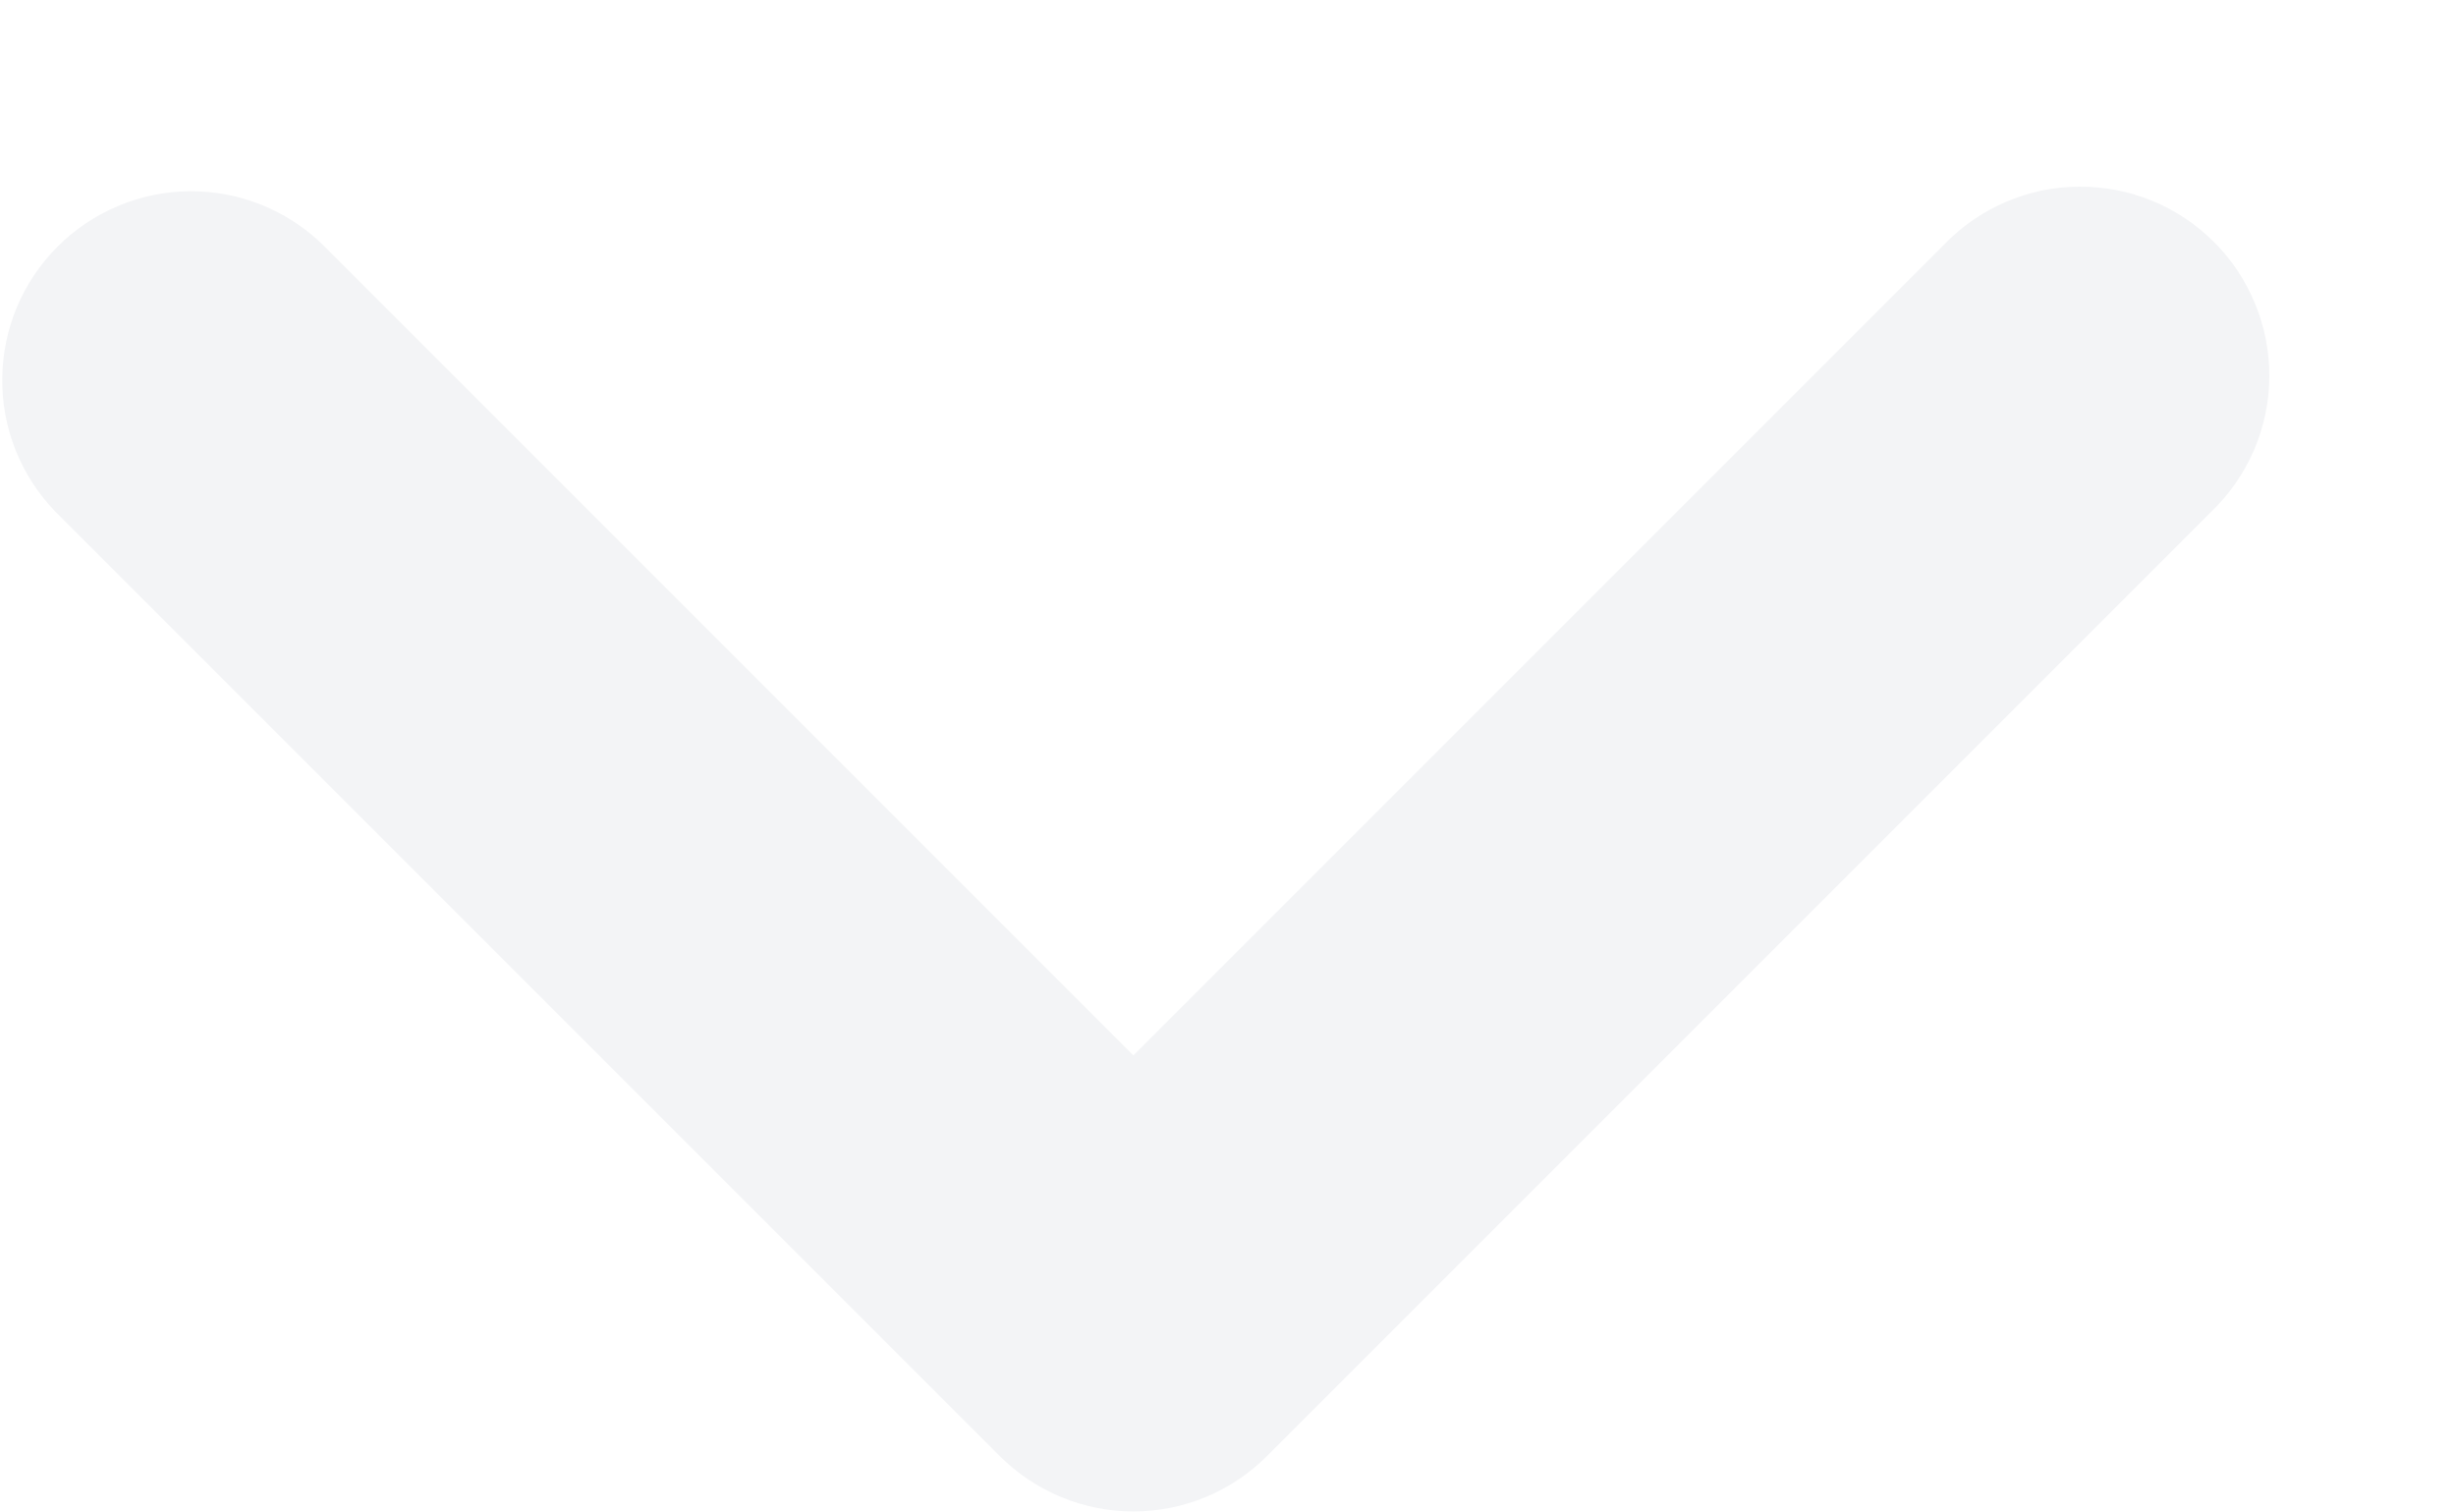
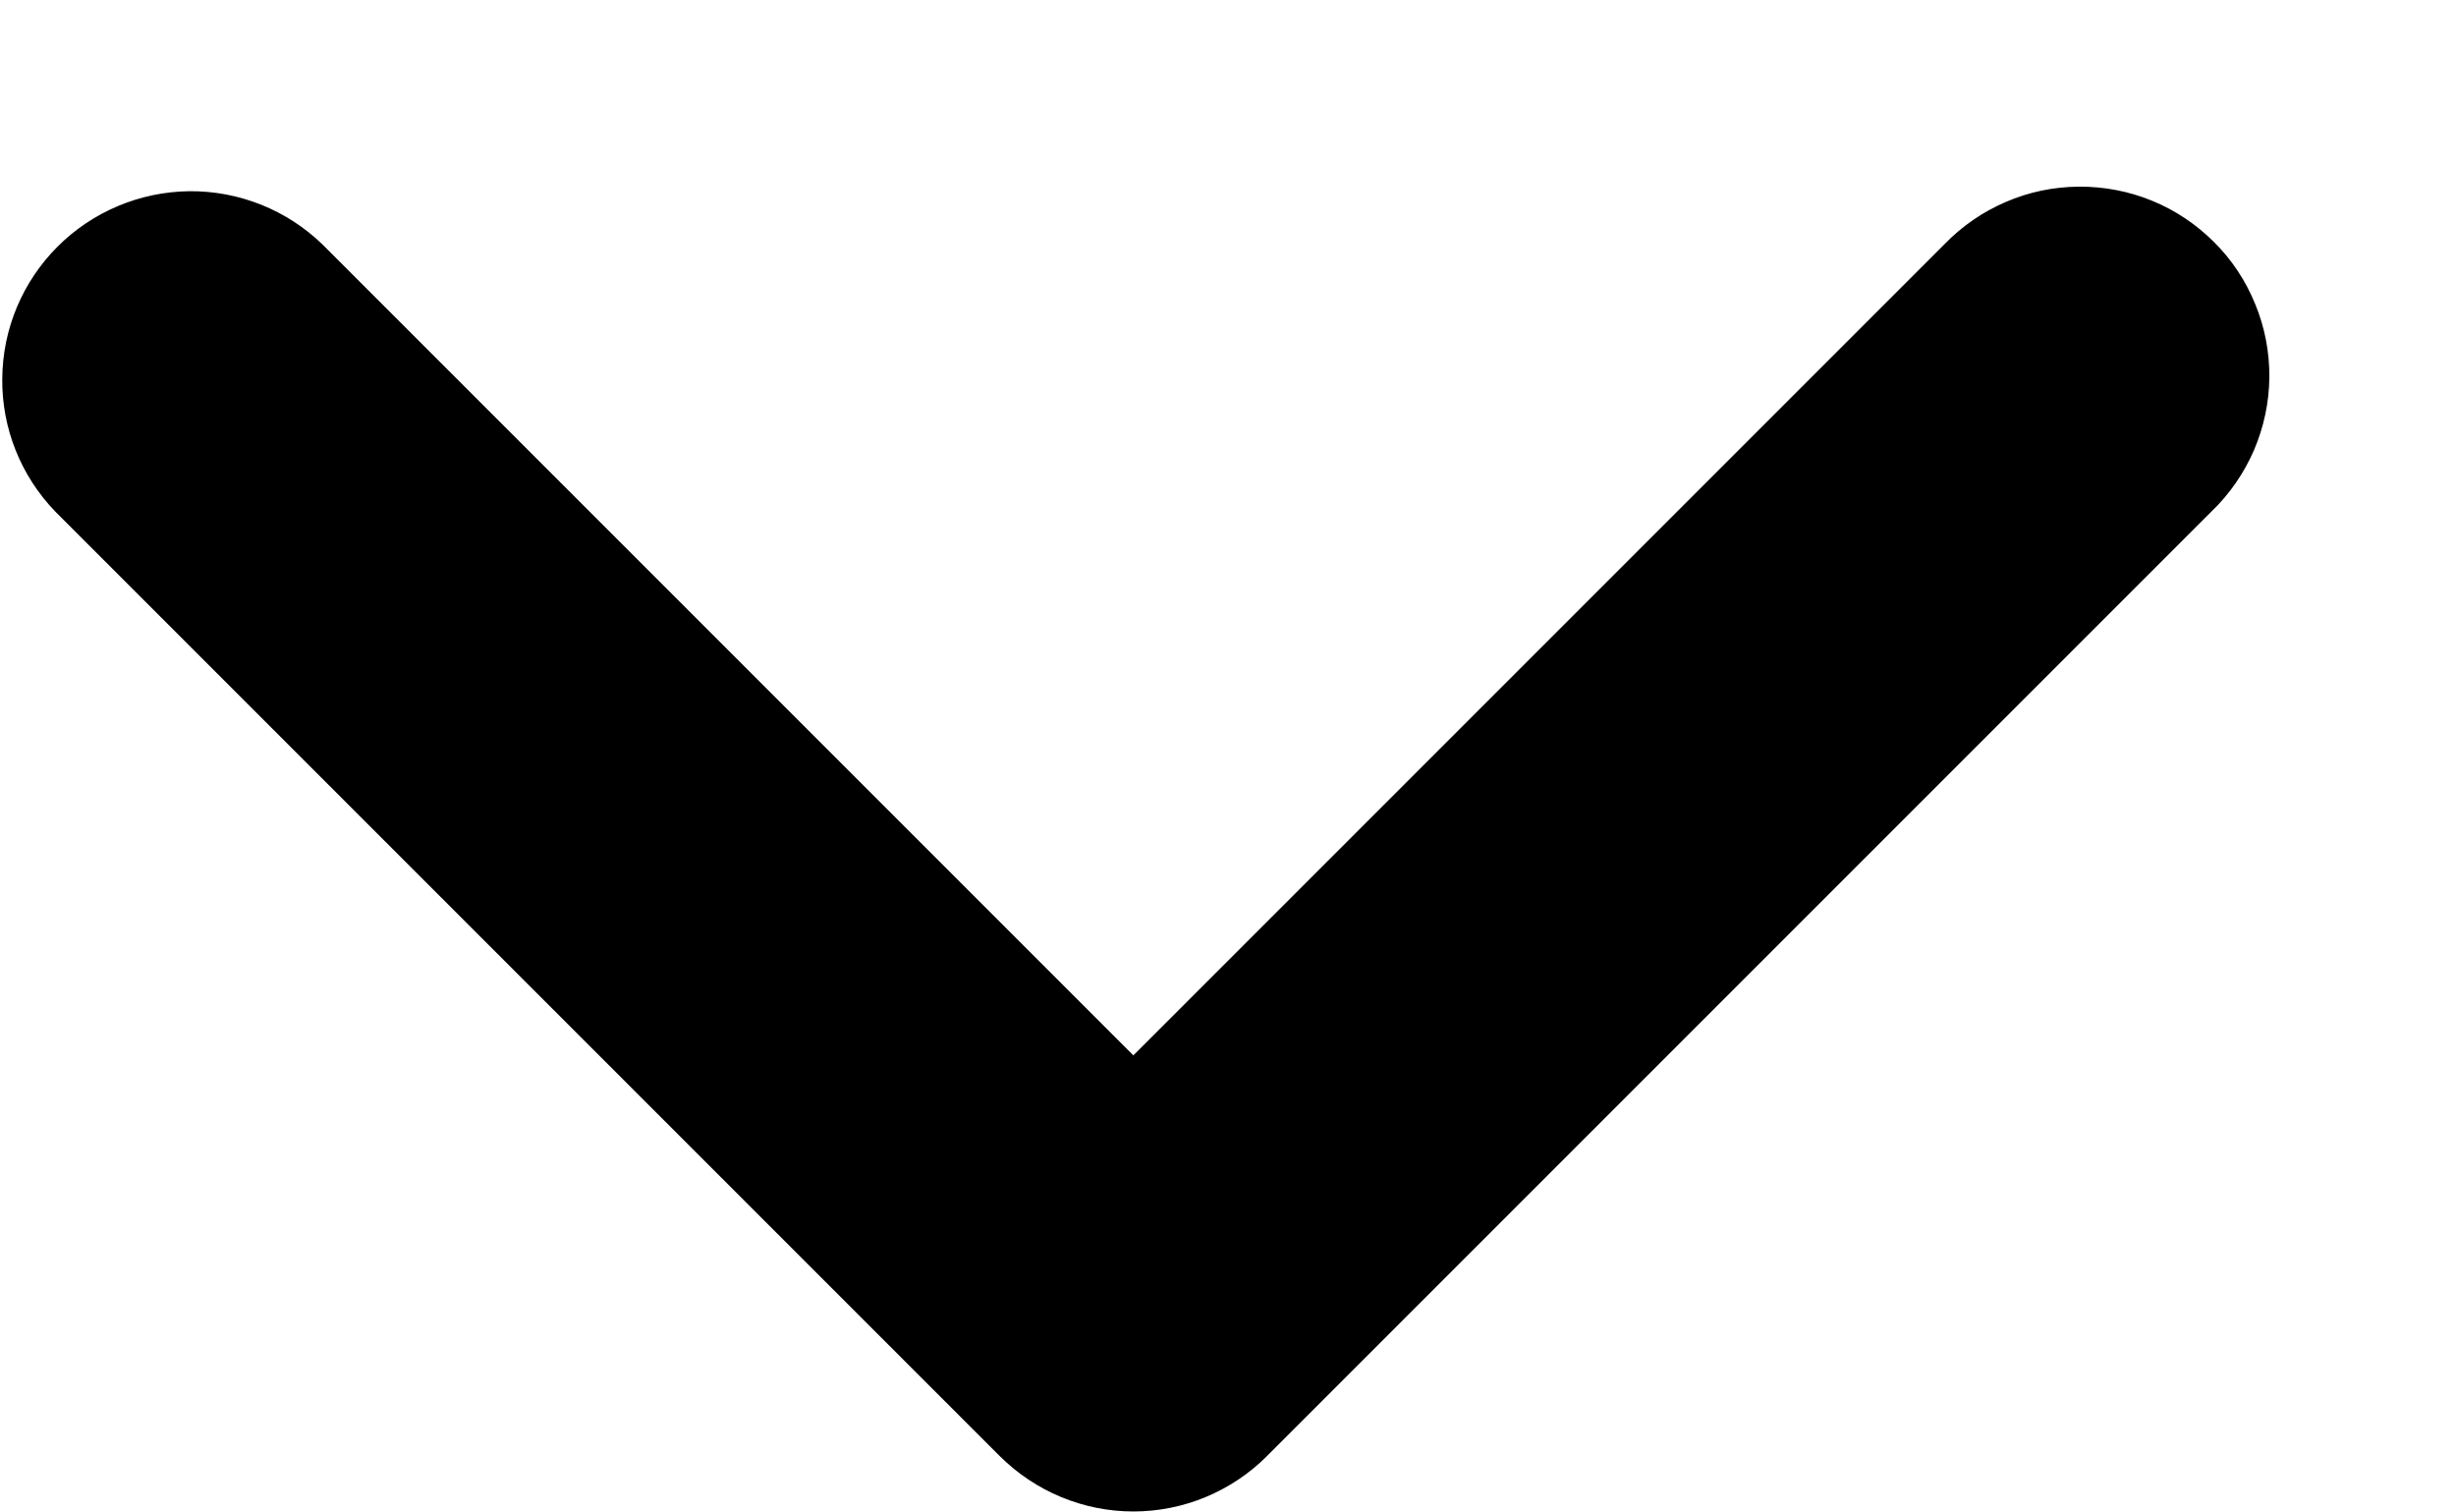
<svg xmlns="http://www.w3.org/2000/svg" width="13" height="8" viewBox="0 0 13 8" fill="none">
-   <path d="M10.292 1.293L5.999 5.586L1.706 1.293C1.518 1.111 1.265 1.01 1.003 1.012C0.741 1.015 0.49 1.12 0.305 1.305C0.119 1.491 0.014 1.741 0.012 2.004C0.009 2.266 0.11 2.518 0.292 2.707L5.292 7.707C5.48 7.894 5.734 8 5.999 8C6.265 8 6.519 7.894 6.706 7.707L11.706 2.707C11.802 2.615 11.878 2.504 11.931 2.382C11.983 2.26 12.011 2.129 12.012 1.996C12.013 1.864 11.988 1.732 11.937 1.609C11.887 1.486 11.813 1.374 11.719 1.281C11.625 1.187 11.513 1.112 11.39 1.062C11.268 1.012 11.136 0.987 11.003 0.988C10.87 0.989 10.739 1.016 10.617 1.069C10.495 1.121 10.385 1.197 10.292 1.293V1.293Z" fill="#F3F4F6" />
+   <path d="M10.292 1.293L5.999 5.586L1.706 1.293C1.518 1.111 1.265 1.01 1.003 1.012C0.741 1.015 0.49 1.12 0.305 1.305C0.119 1.491 0.014 1.741 0.012 2.004C0.009 2.266 0.11 2.518 0.292 2.707L5.292 7.707C5.48 7.894 5.734 8 5.999 8C6.265 8 6.519 7.894 6.706 7.707L11.706 2.707C11.802 2.615 11.878 2.504 11.931 2.382C11.983 2.26 12.011 2.129 12.012 1.996C12.013 1.864 11.988 1.732 11.937 1.609C11.887 1.486 11.813 1.374 11.719 1.281C11.625 1.187 11.513 1.112 11.39 1.062C11.268 1.012 11.136 0.987 11.003 0.988C10.87 0.989 10.739 1.016 10.617 1.069C10.495 1.121 10.385 1.197 10.292 1.293V1.293Z" fill="currentColor" />
</svg>
